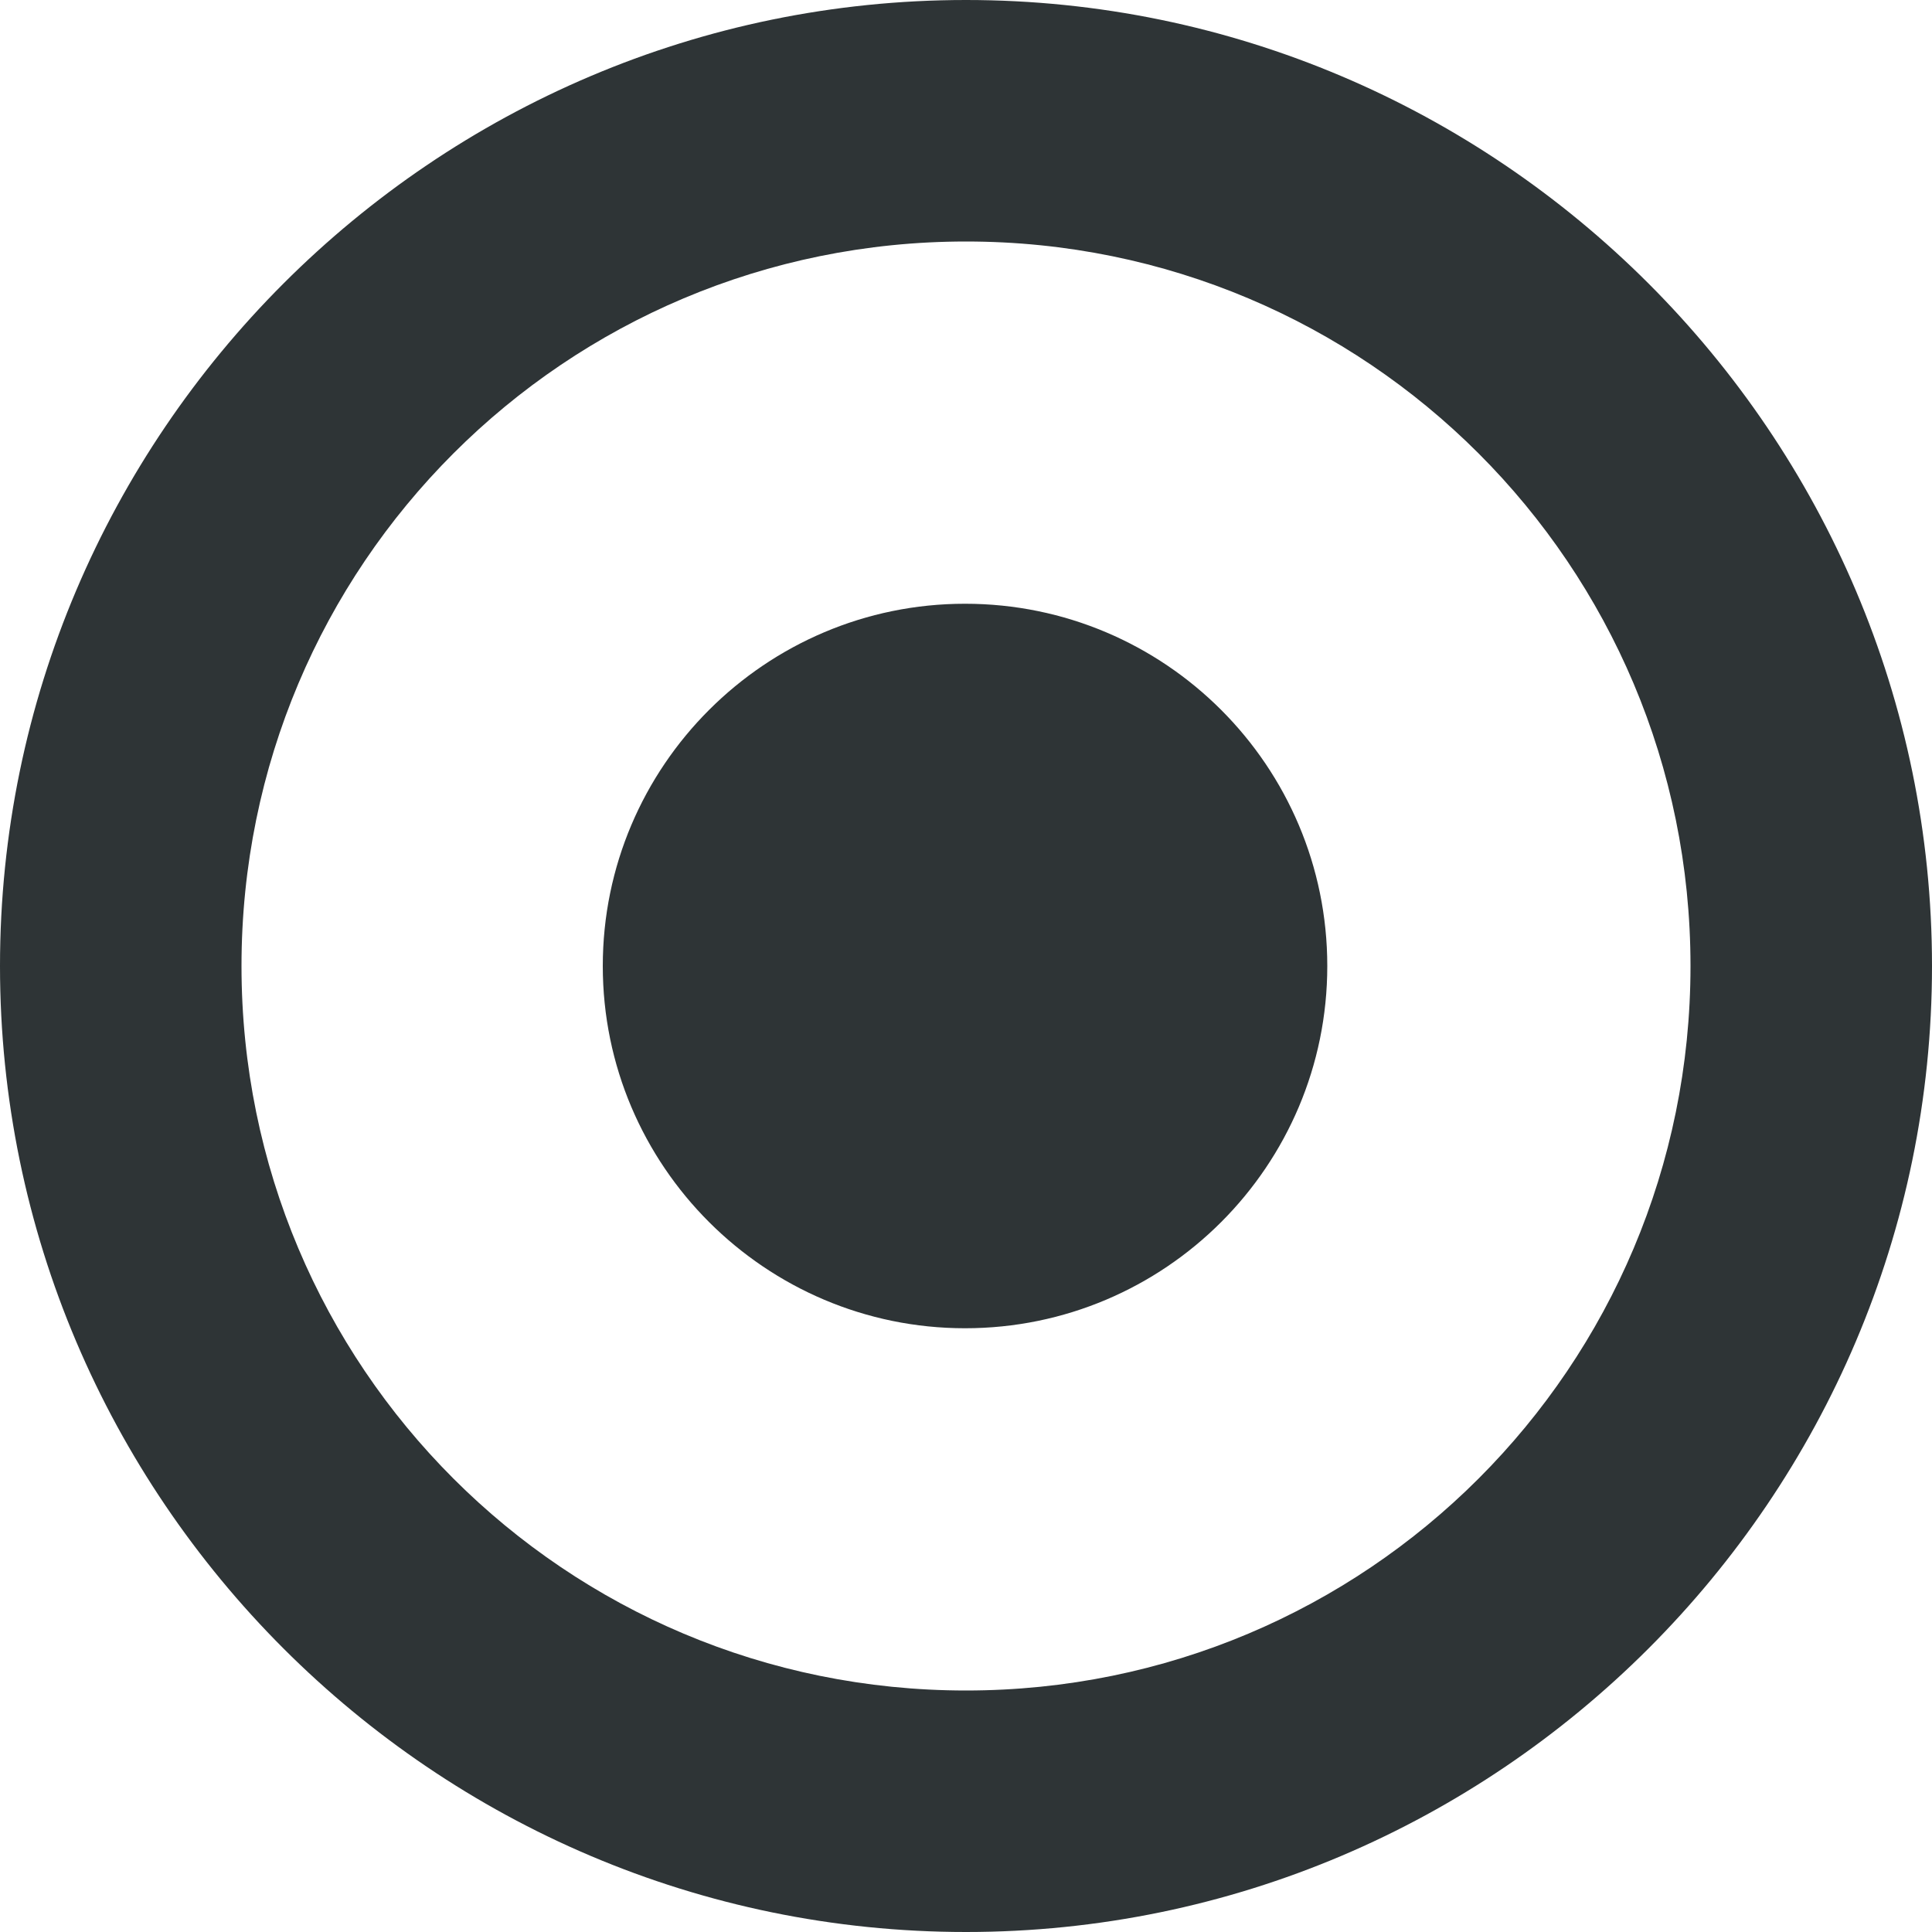
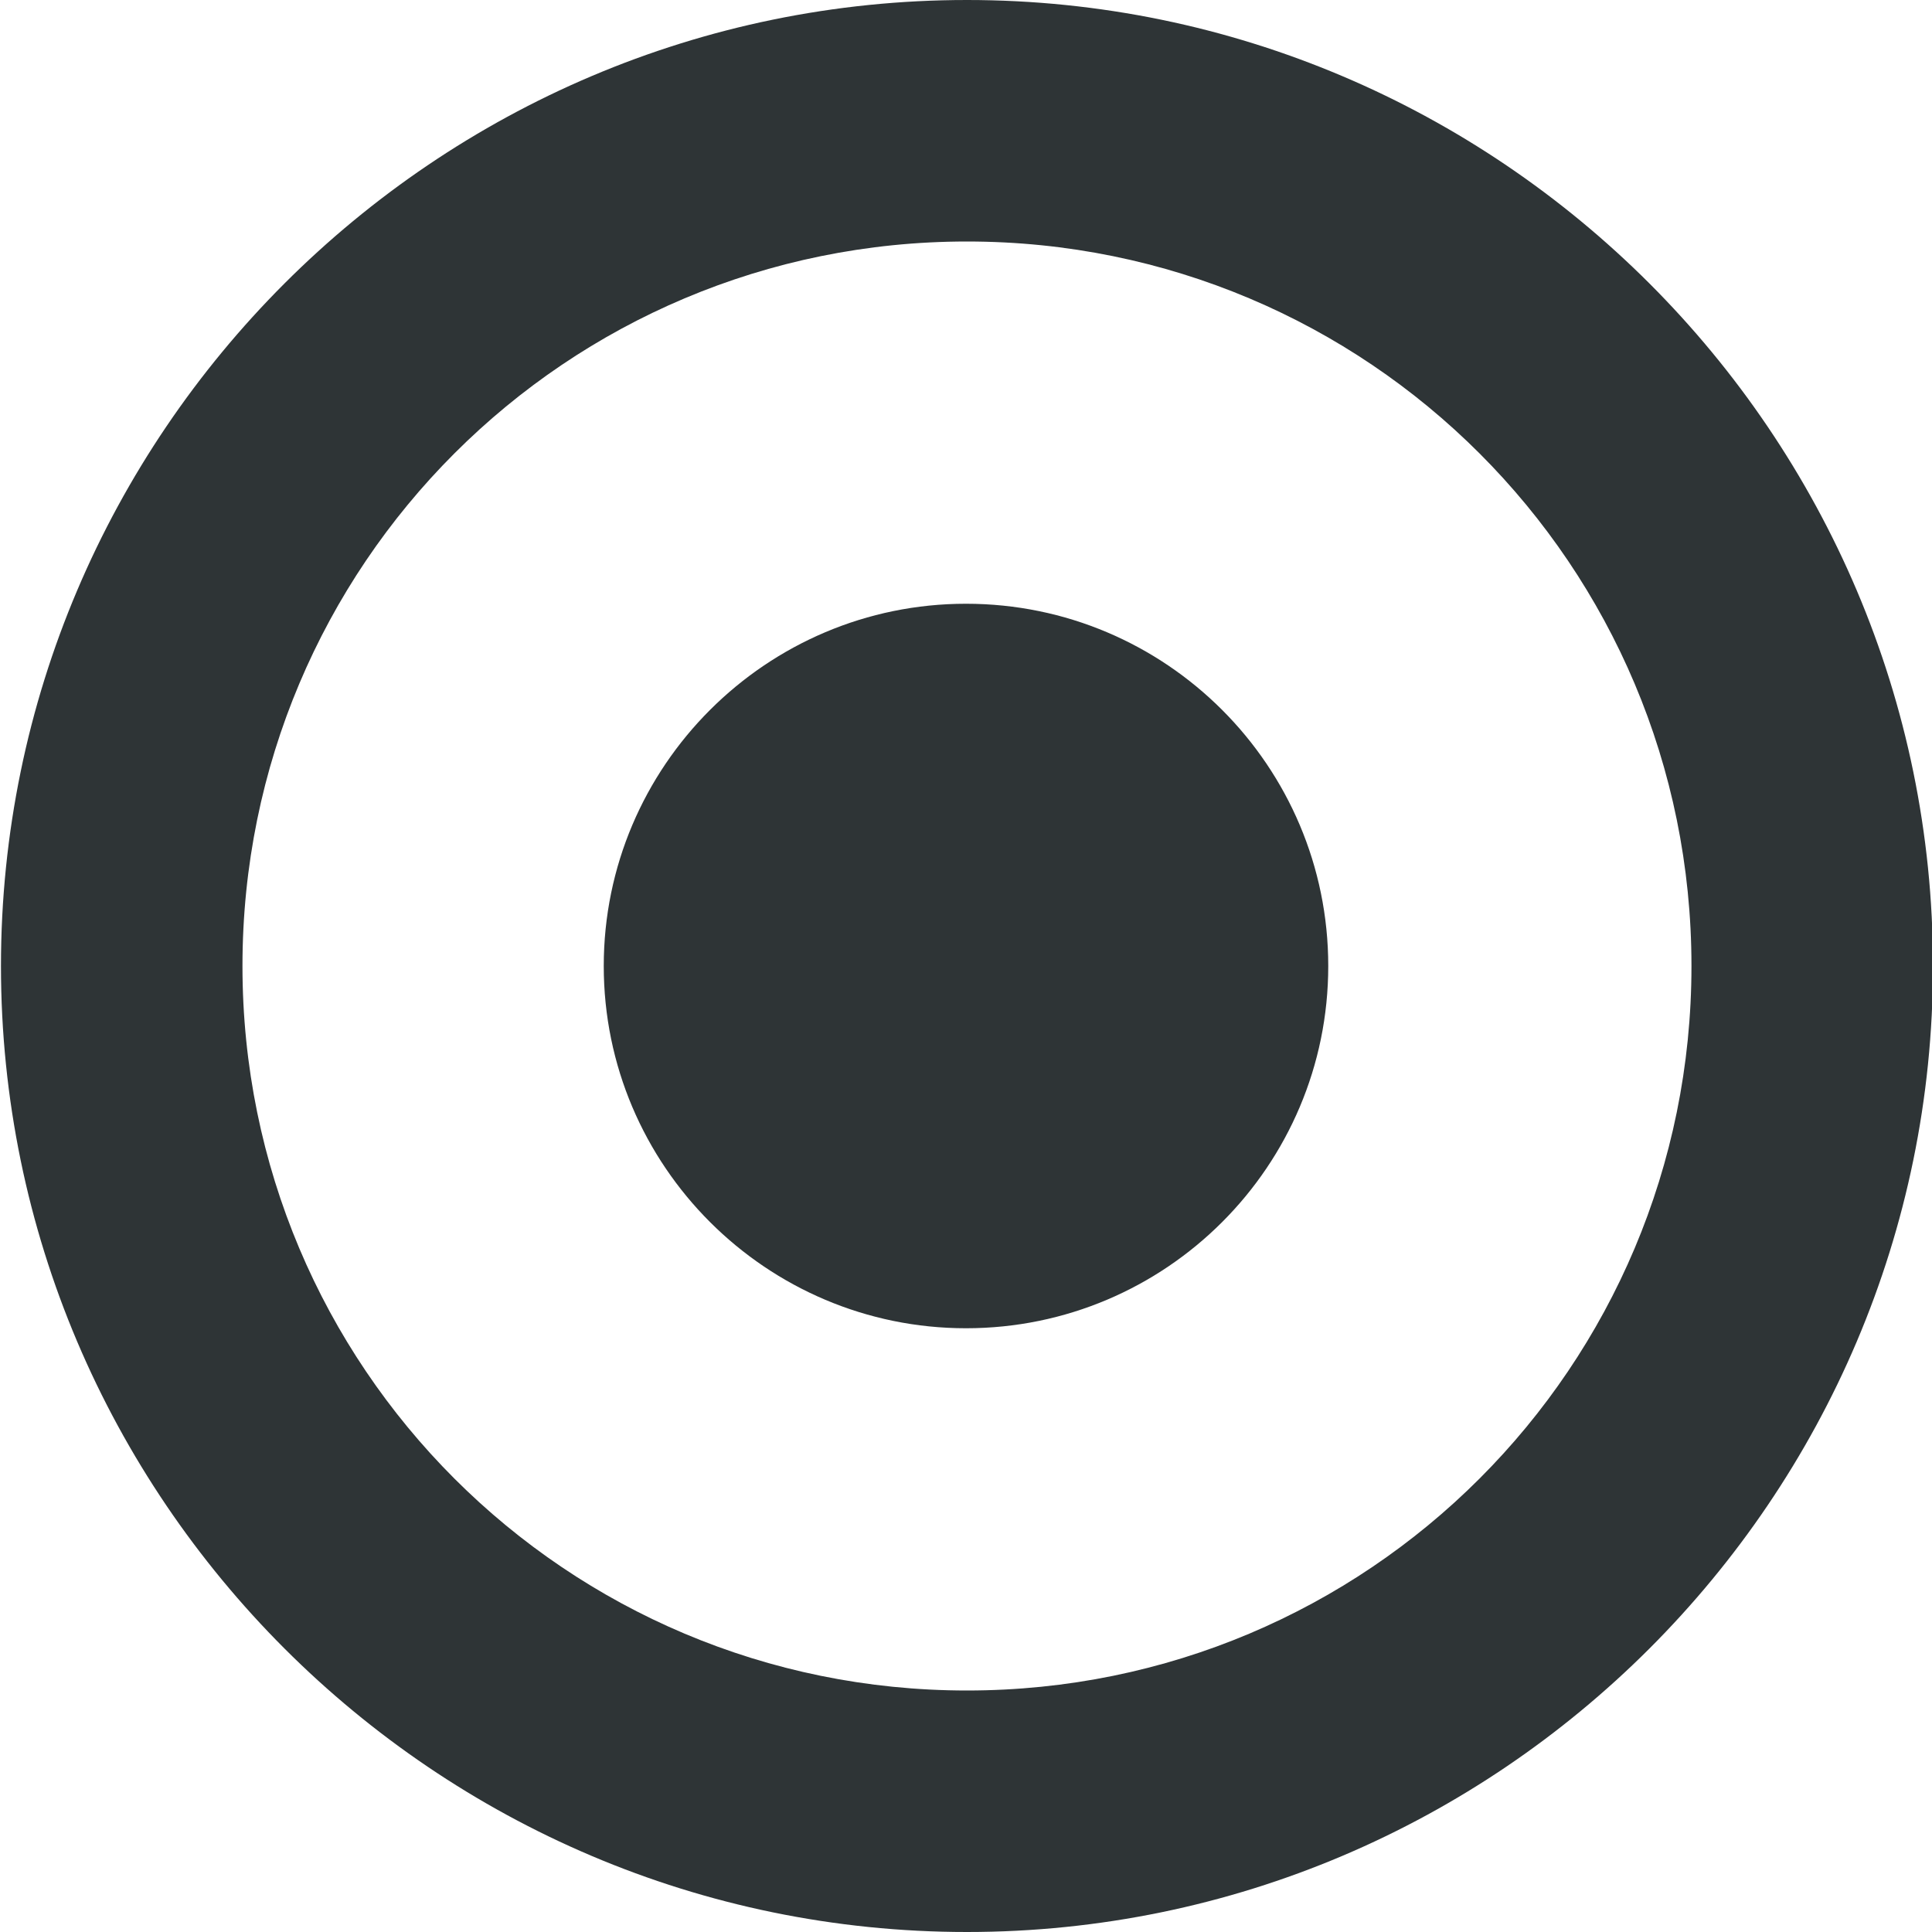
<svg xmlns="http://www.w3.org/2000/svg" height="16px" viewBox="0 0 16 16" width="16px">
-   <path d="m 8 0 c -4.406 0 -8 3.594 -8 8 s 3.594 8 8 8 s 8 -3.594 8 -8 s -3.594 -8 -8 -8 z m 0 2 c 3.32 0 6 2.68 6 6 s -2.68 6 -6 6 s -6 -2.68 -6 -6 s 2.68 -6 6 -6 z m -0.008 3 c -1.652 0 -3 1.344 -3 3 s 1.348 3 3 3 c 1.656 0 3 -1.344 3 -3 s -1.344 -3 -3 -3 z m 0 0" fill="#2e3436" />
+   <path d="m 8.008 0 c -4.406 0 -8 3.594 -8 8 s 3.594 8 8 8 s 8 -3.594 8 -8 s -3.594 -8 -8 -8 z m 0 2 c 3.32 0 6 2.68 6 6 s -2.68 6 -6 6 c -3.32 0 -6 -2.68 -6 -6 s 2.68 -6 6 -6 z m -0.008 3 c -1.652 0 -3 1.344 -3 3 s 1.348 3 3 3 c 1.656 0 3 -1.344 3 -3 s -1.344 -3 -3 -3 z m 0 0" fill="#2e3436" />
</svg>
